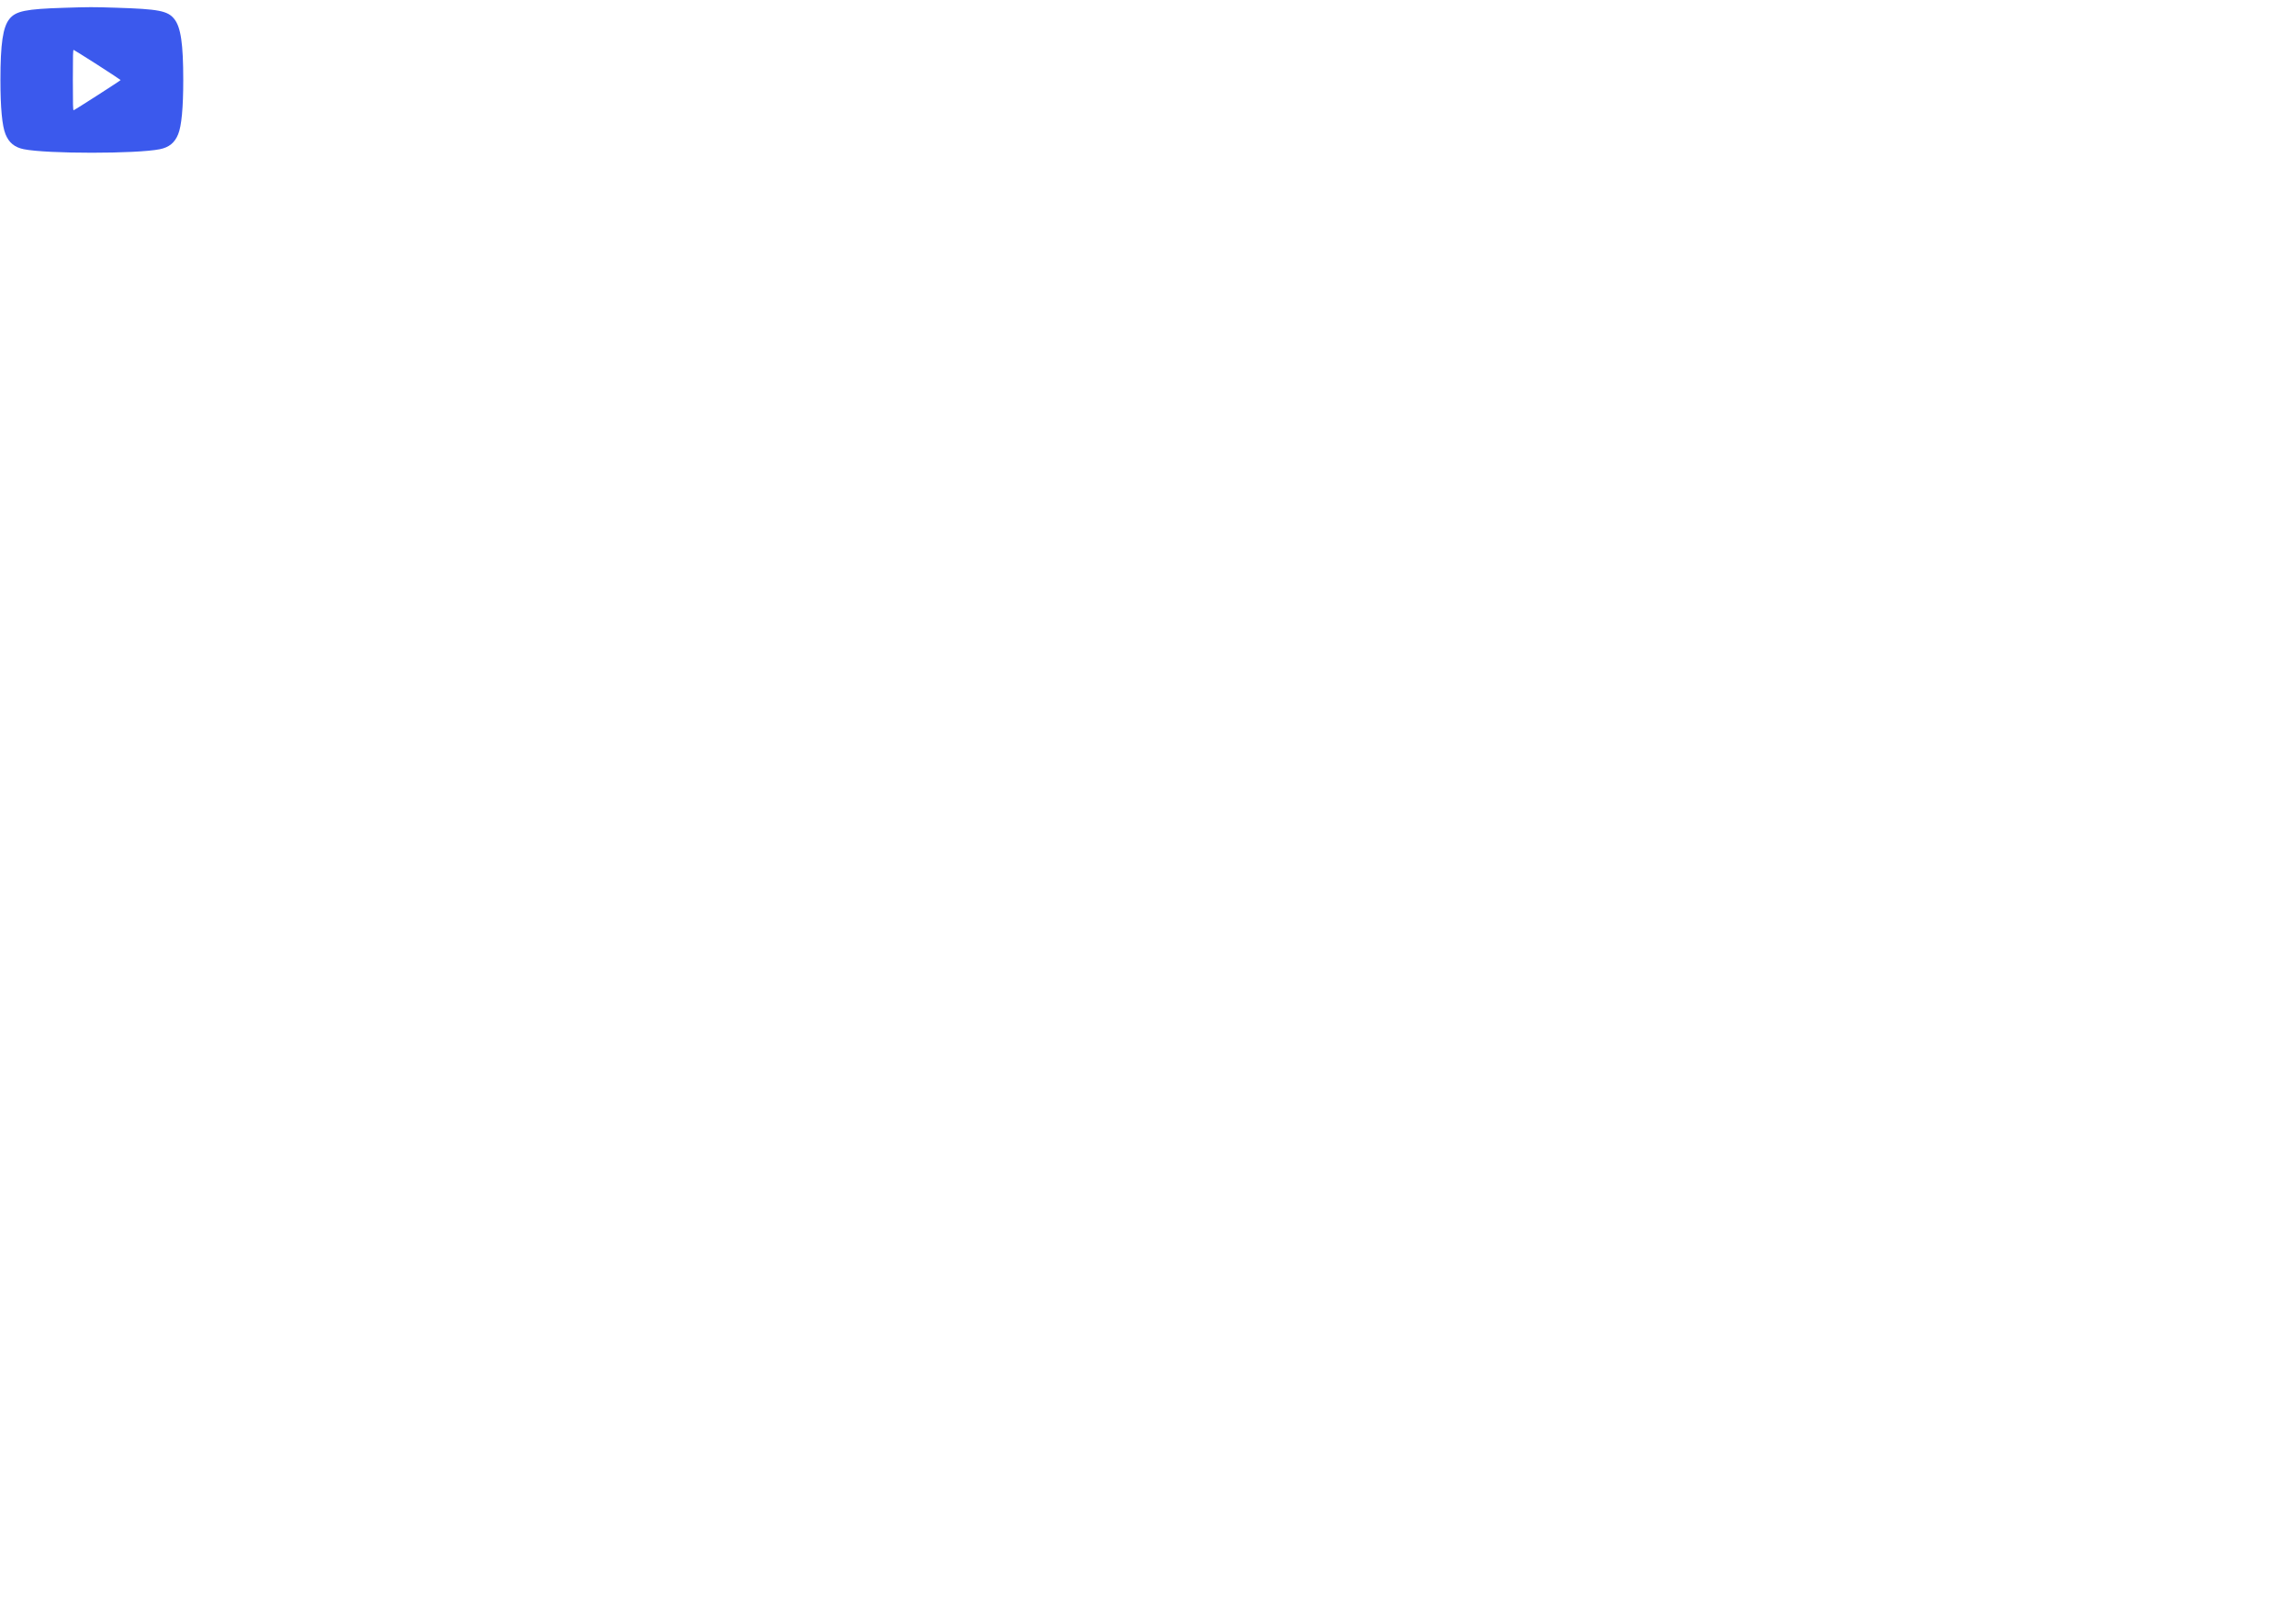
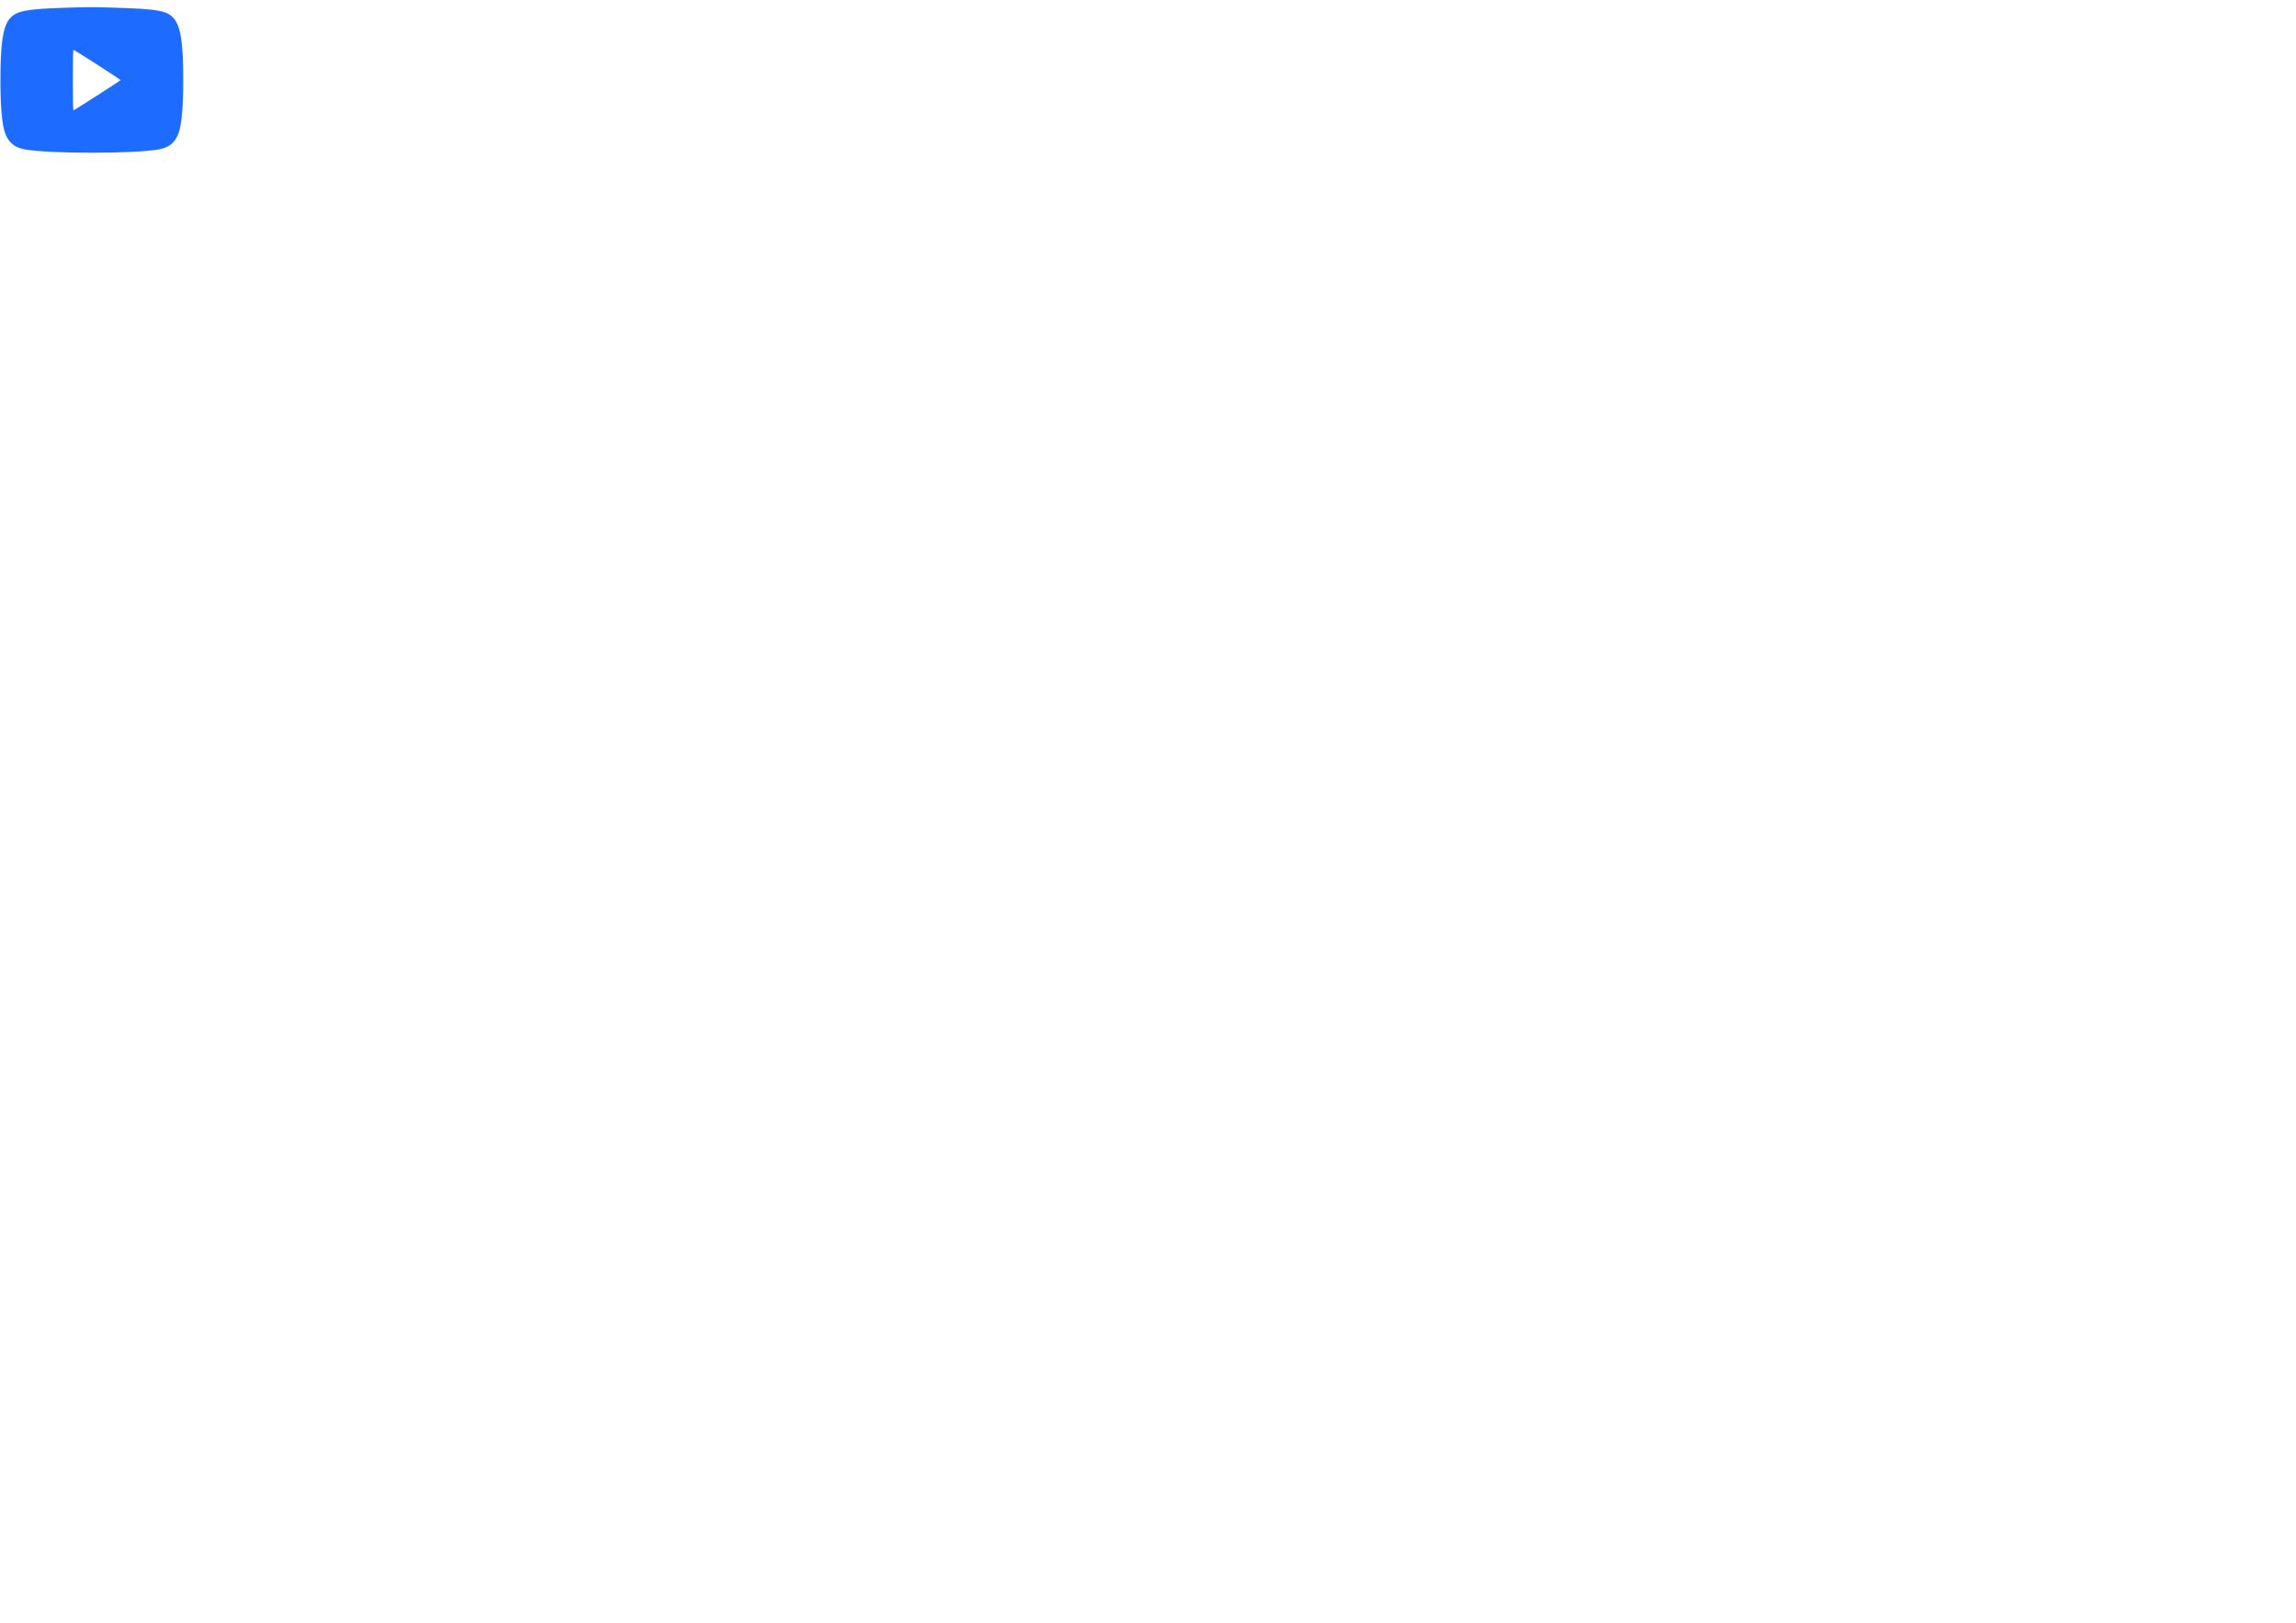
<svg xmlns="http://www.w3.org/2000/svg" version="1.0" width="300pt" height="212pt" viewBox="0 0 300 212" preserveAspectRatio="xMidYMid meet">
-   <g transform="translate(0,20) scale(0.008,-0.009)" fill="#3B59ED" stroke="none">
+   <g transform="translate(0,20) scale(0.008,-0.009)" fill="#1E6CFF" stroke="none">
    <path d="M1045 2109 c-623 -17 -787 -47 -891 -162 -107 -118 -147 -360 -147 -887 0 -403 28 -667 83 -786 56 -124 149 -191 300 -218 382 -68 1838 -68 2220 0 151 27 244 94 300 218 55 119 83 383 83 786 0 527 -40 769 -147 887 -106 118 -254 144 -946 163 -386 11 -437 11 -855 -1z m548 -828 c207 -118 377 -218 377 -221 0 -7 -746 -433 -767 -438 -11 -3 -13 79 -13 438 0 359 2 441 13 438 7 -2 183 -99 390 -217z" />
  </g>
</svg>
